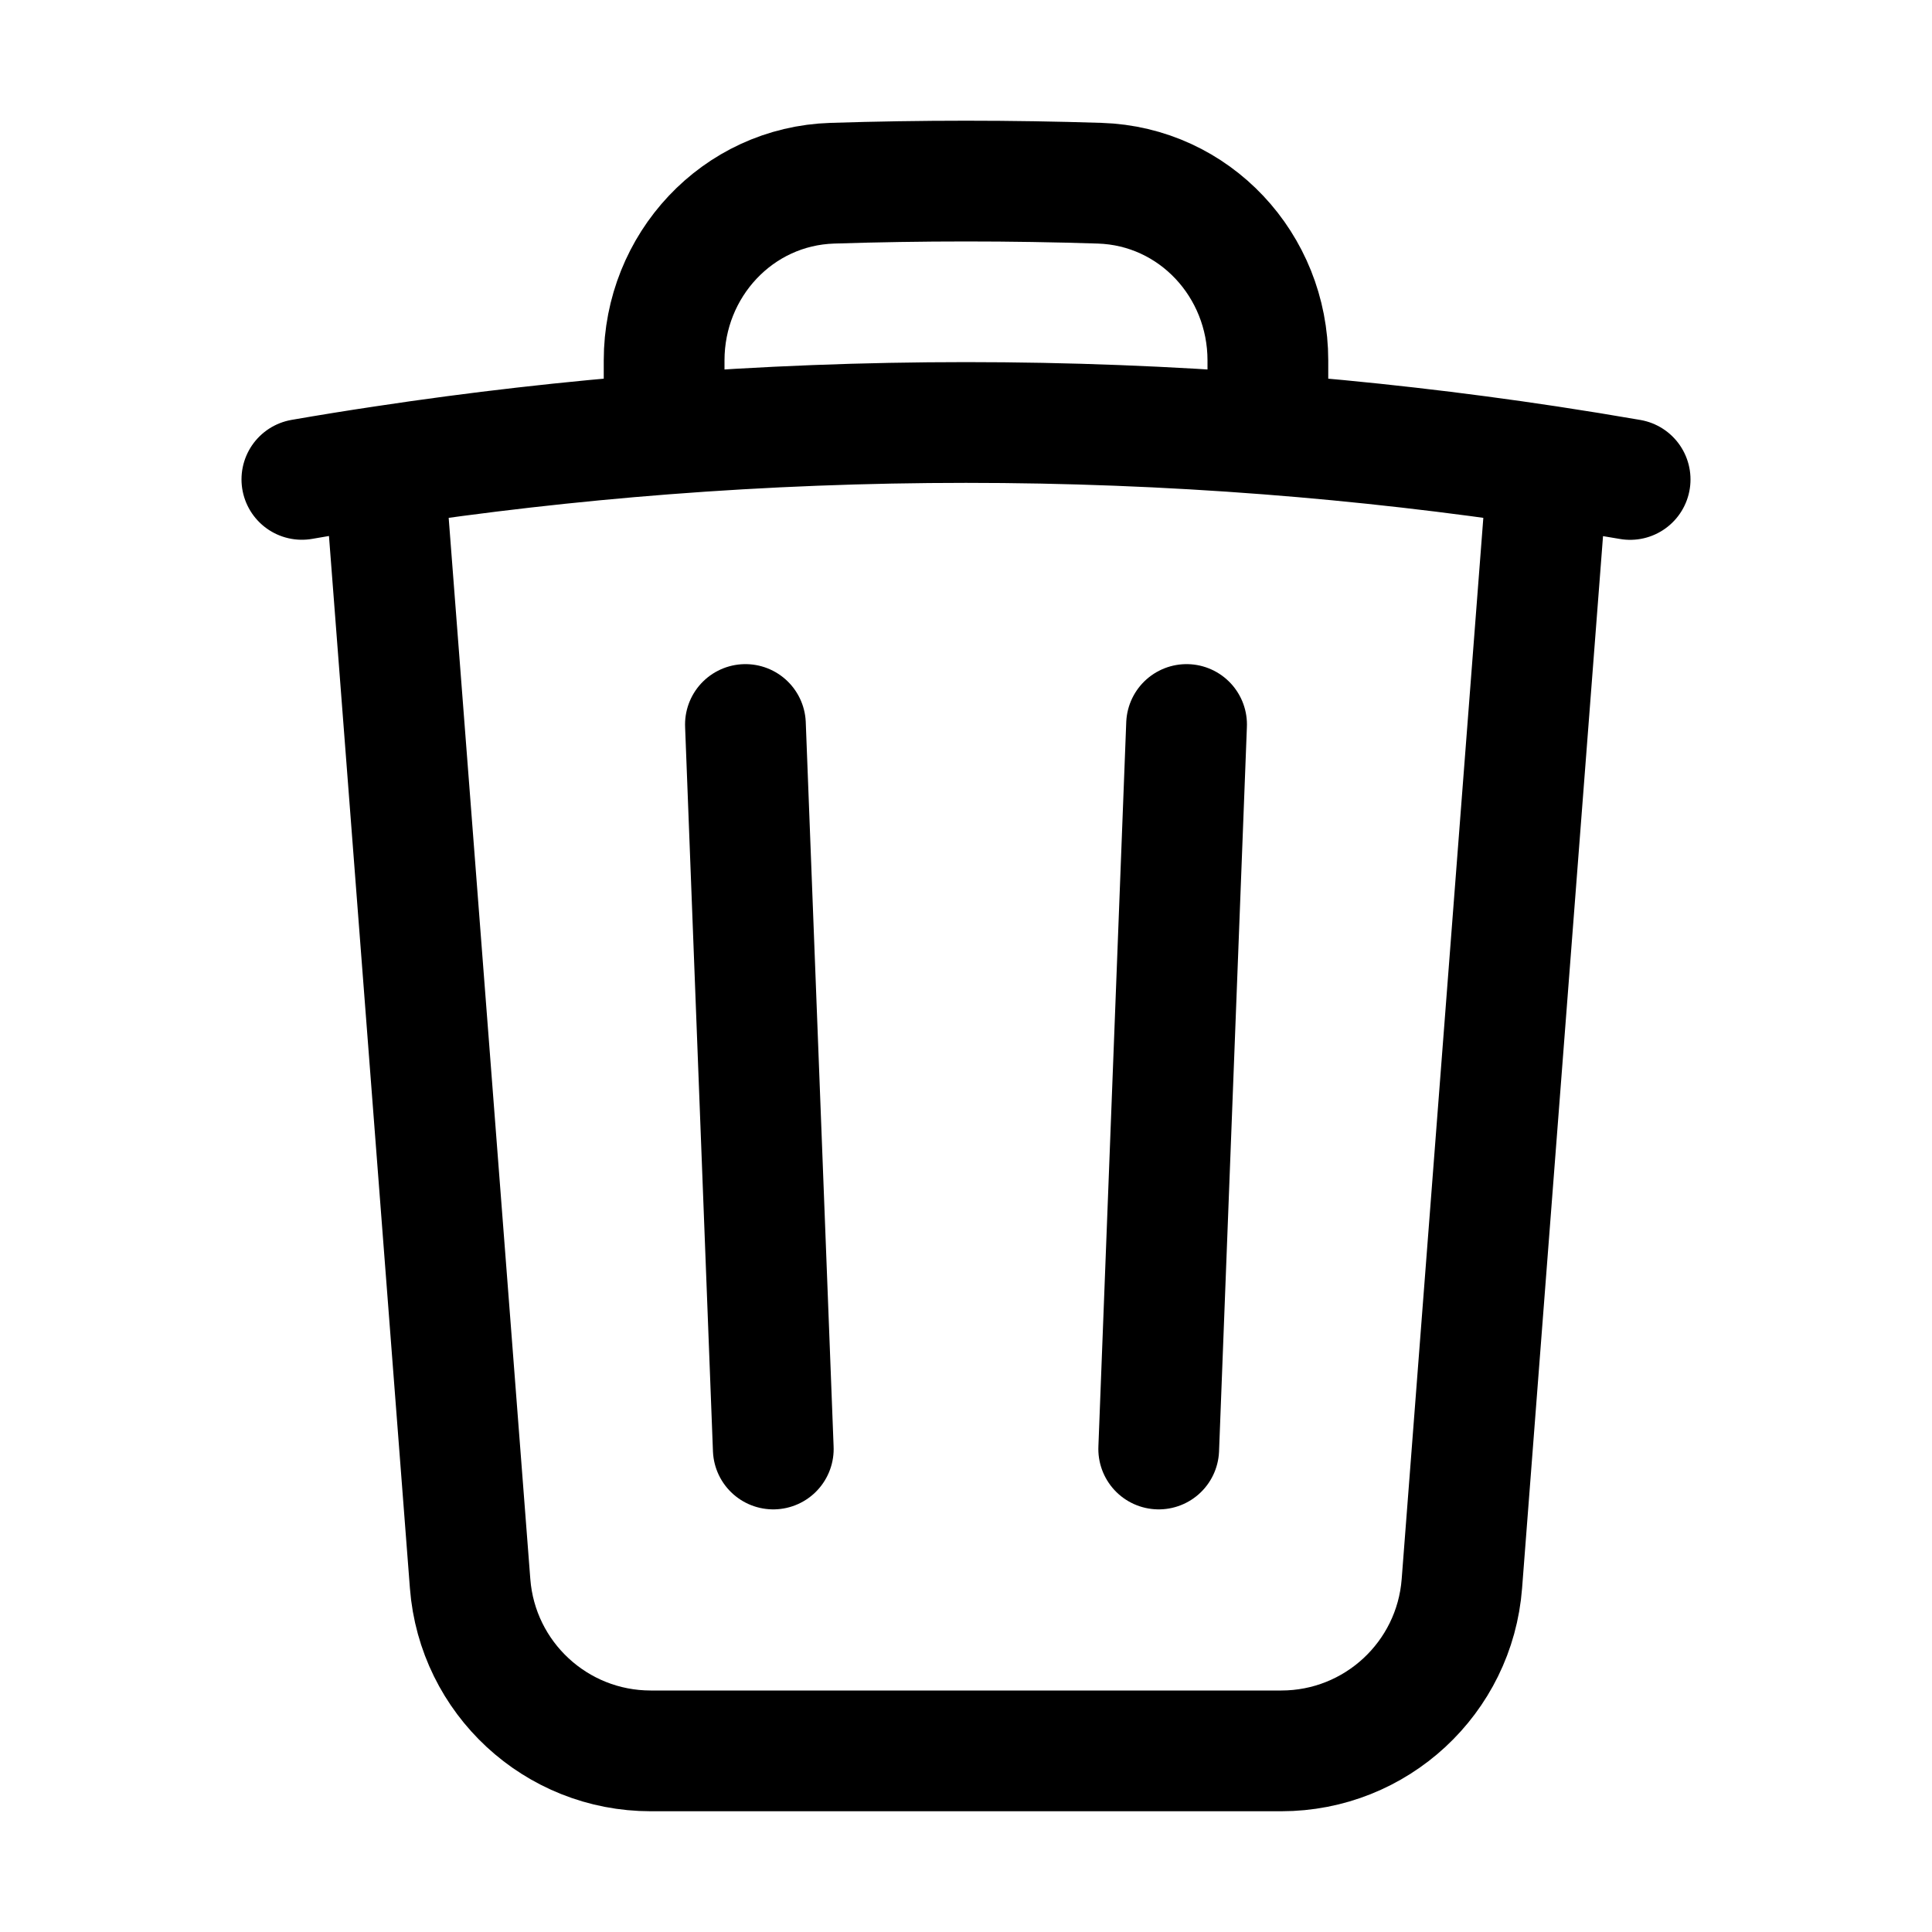
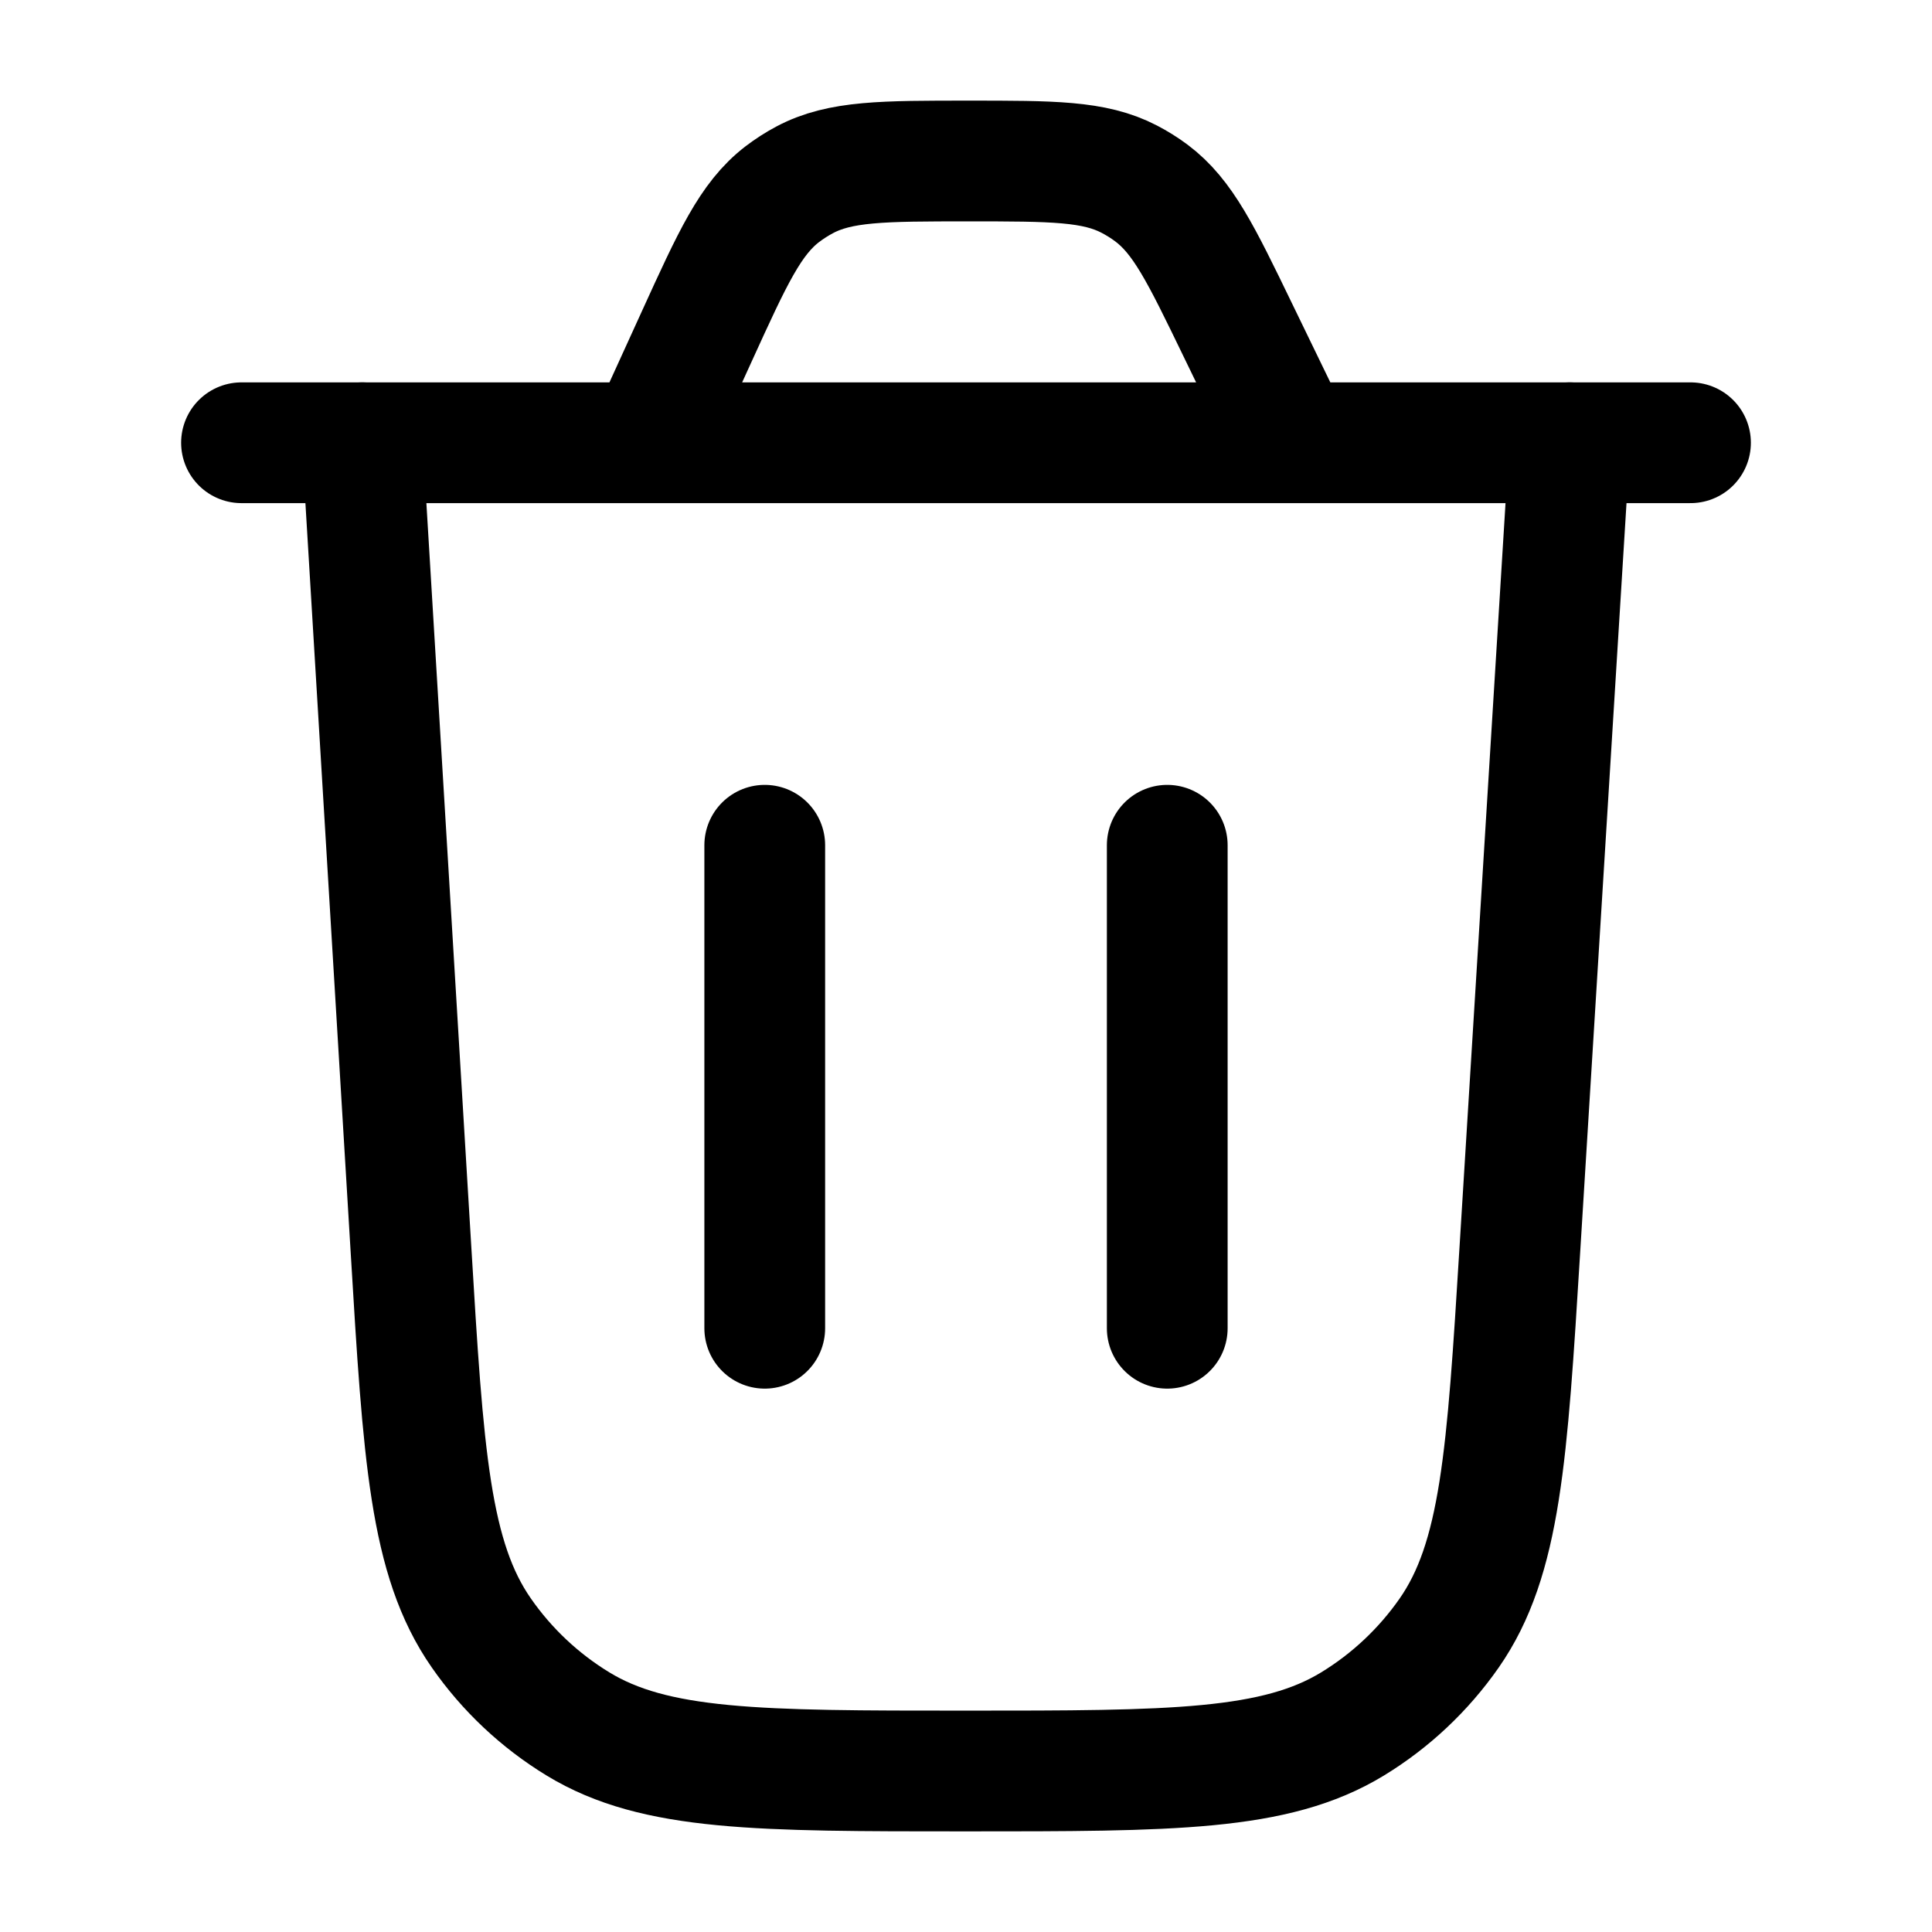
- <svg xmlns="http://www.w3.org/2000/svg" fill="none" viewBox="0 0 24 24" stroke-width="1.5" stroke="currentColor">
-   <path stroke-linecap="round" stroke-linejoin="round" d="m14.74 9-.346 9m-4.788 0L9.26 9m9.968-3.21c.342.052.682.107 1.022.166m-1.022-.165L18.16 19.673a2.25 2.25 0 0 1-2.244 2.077H8.084a2.25 2.25 0 0 1-2.244-2.077L4.772 5.79m14.456 0a48.108 48.108 0 0 0-3.478-.397m-12 .562c.34-.059.68-.114 1.022-.165m0 0a48.11 48.11 0 0 1 3.478-.397m7.5 0v-.916c0-1.18-.91-2.164-2.09-2.201a51.964 51.964 0 0 0-3.32 0c-1.18.037-2.09 1.022-2.09 2.201v.916m7.5 0a48.667 48.667 0 0 0-7.5 0" />
+ <svg xmlns="http://www.w3.org/2000/svg" viewBox="0 0 24 24" width="24" height="24" color="currentColor" fill="none">
+   <path d="M19.5 5.5L18.88 15.525C18.722 18.086 18.643 19.367 18.001 20.288C17.683 20.743 17.275 21.127 16.801 21.416C15.842 22 14.559 22 11.993 22C9.423 22 8.138 22 7.179 21.415C6.705 21.126 6.296 20.741 5.979 20.285C5.337 19.363 5.259 18.08 5.105 15.515L4.5 5.5" stroke="currentColor" stroke-width="1.5" stroke-linecap="round" />
+   <path d="M3 5.5H21M16.056 5.5L15.373 4.092C14.92 3.156 14.693 2.689 14.302 2.397C14.215 2.332 14.123 2.275 14.027 2.225C13.594 2 13.074 2 12.034 2C10.969 2 10.436 2 9.996 2.234C9.898 2.286 9.805 2.346 9.717 2.413C9.322 2.717 9.101 3.202 8.659 4.171L8.053 5.5" stroke="currentColor" stroke-width="1.5" stroke-linecap="round" />
+   <path d="M9.5 16.5L9.5 10.5" stroke="currentColor" stroke-width="1.5" stroke-linecap="round" />
+   <path d="M14.5 16.5L14.5 10.5" stroke="currentColor" stroke-width="1.5" stroke-linecap="round" />
</svg>
